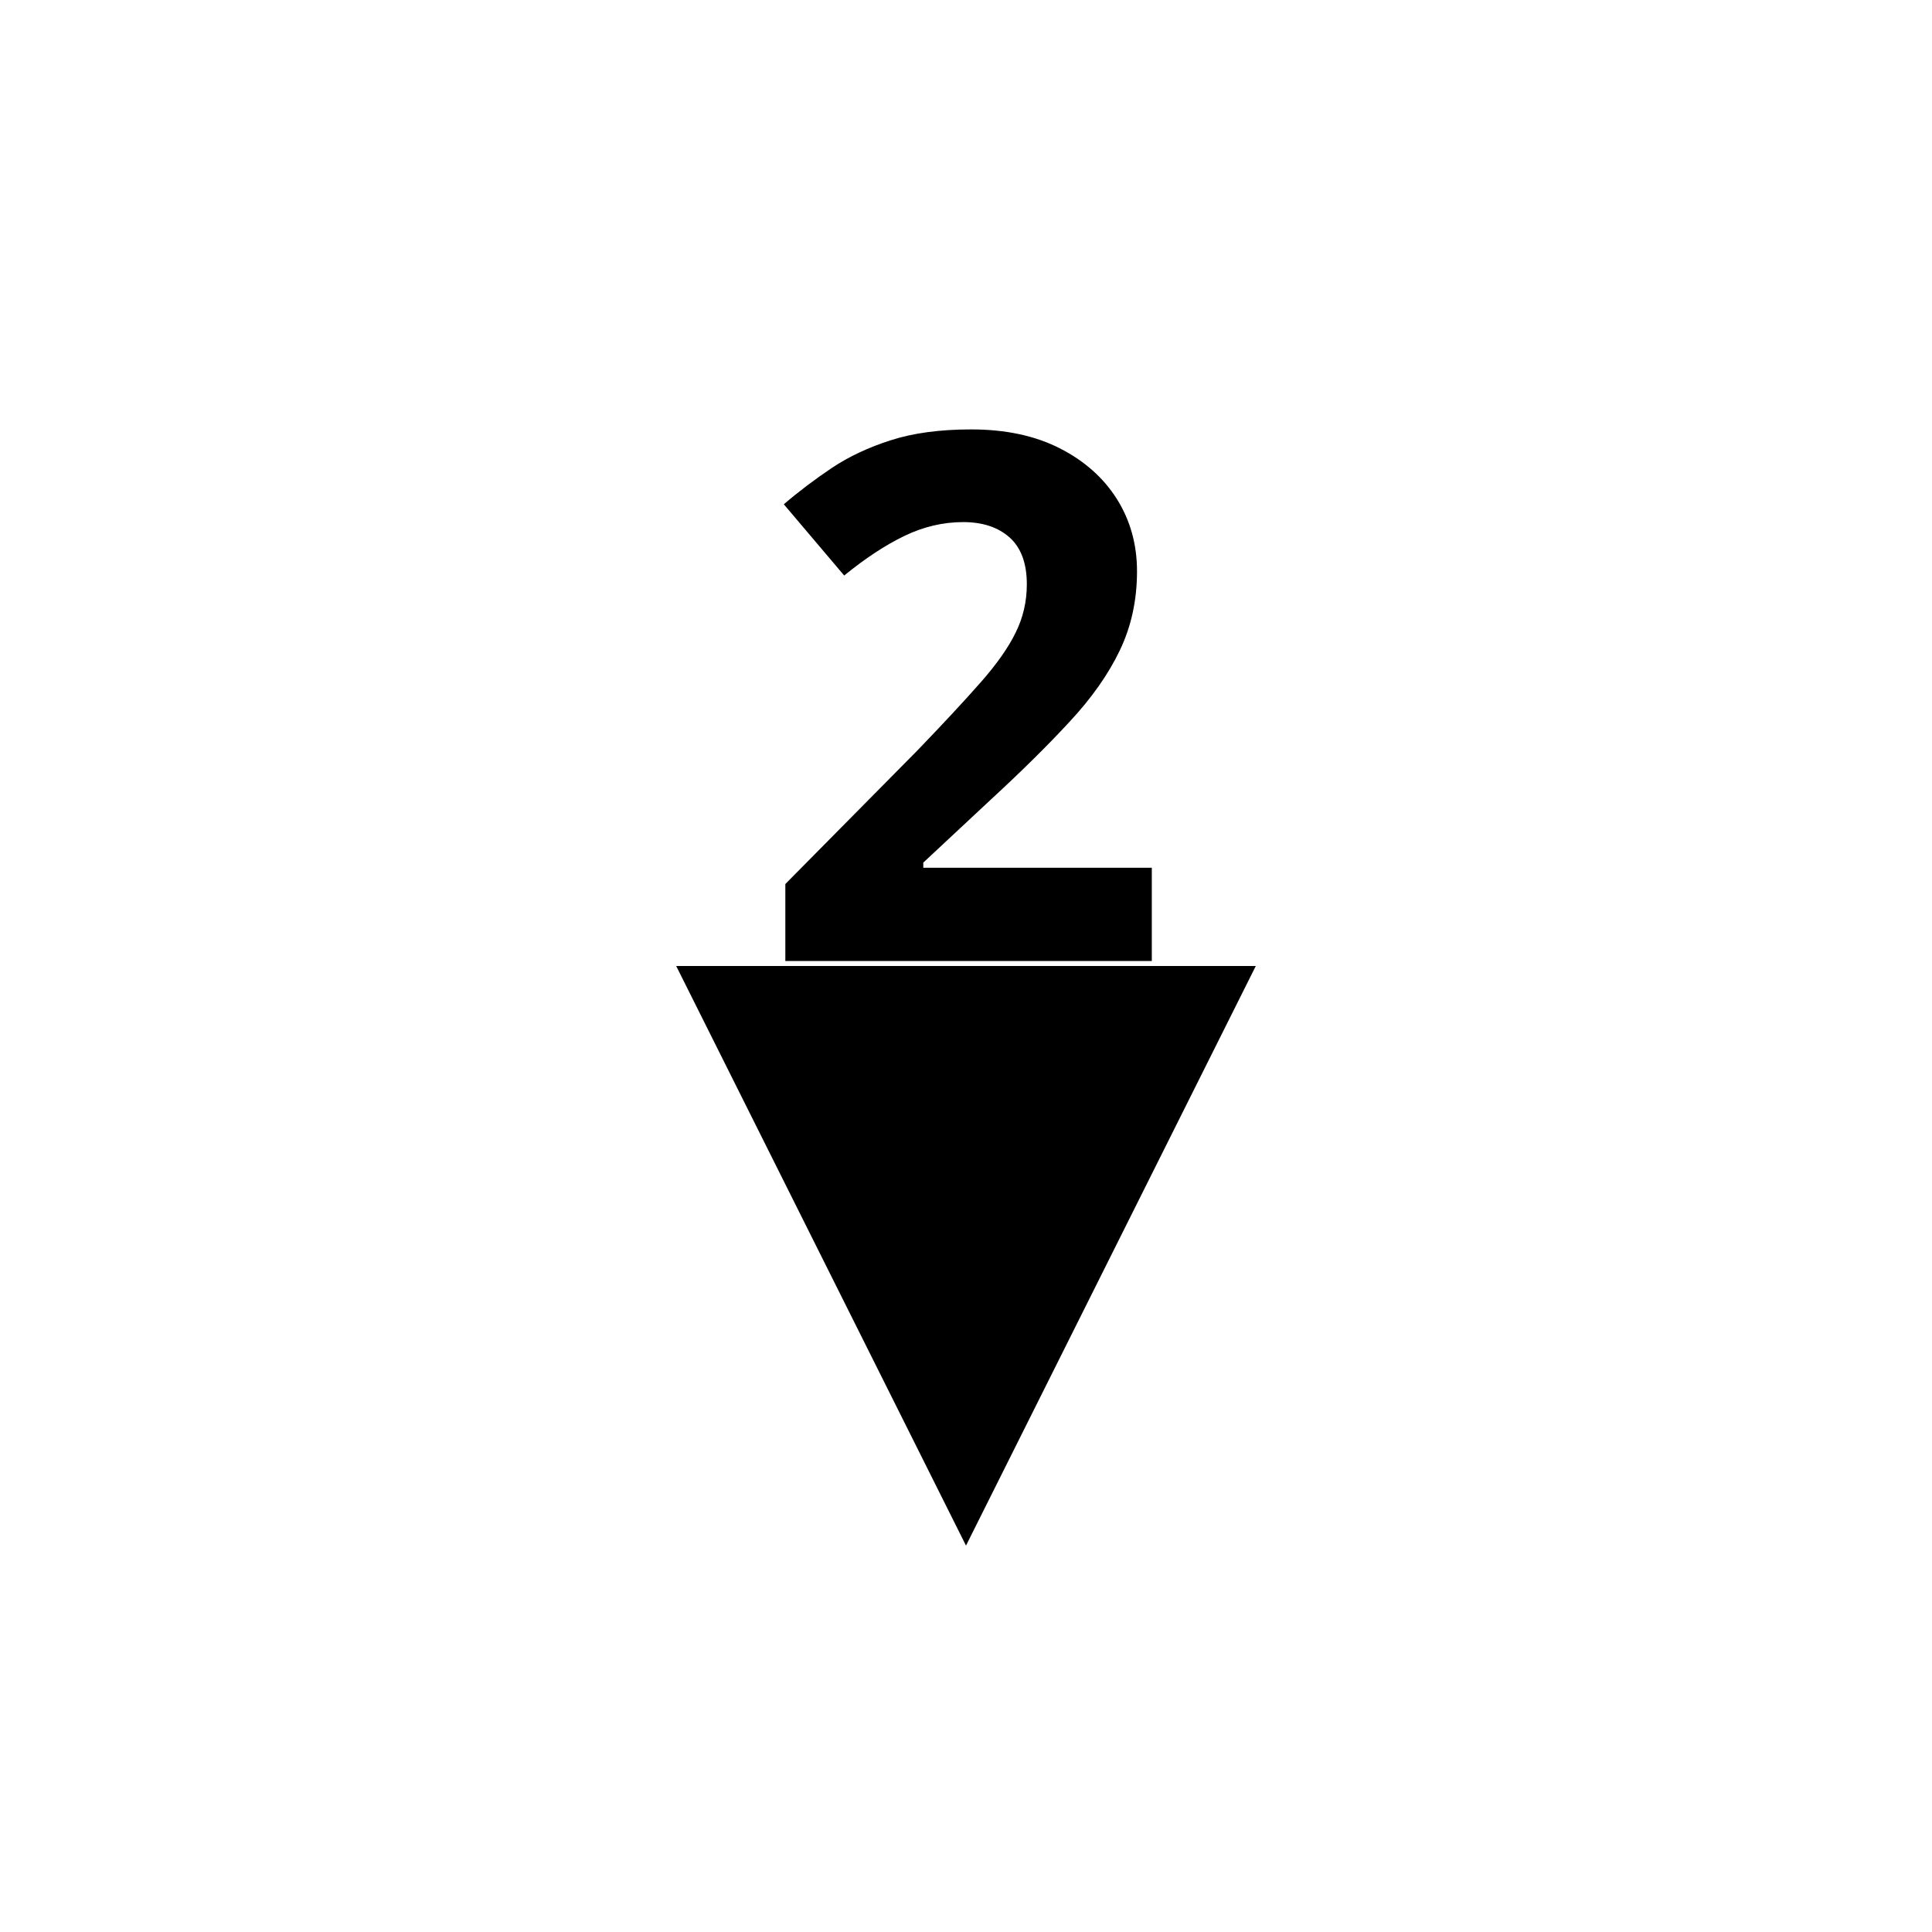
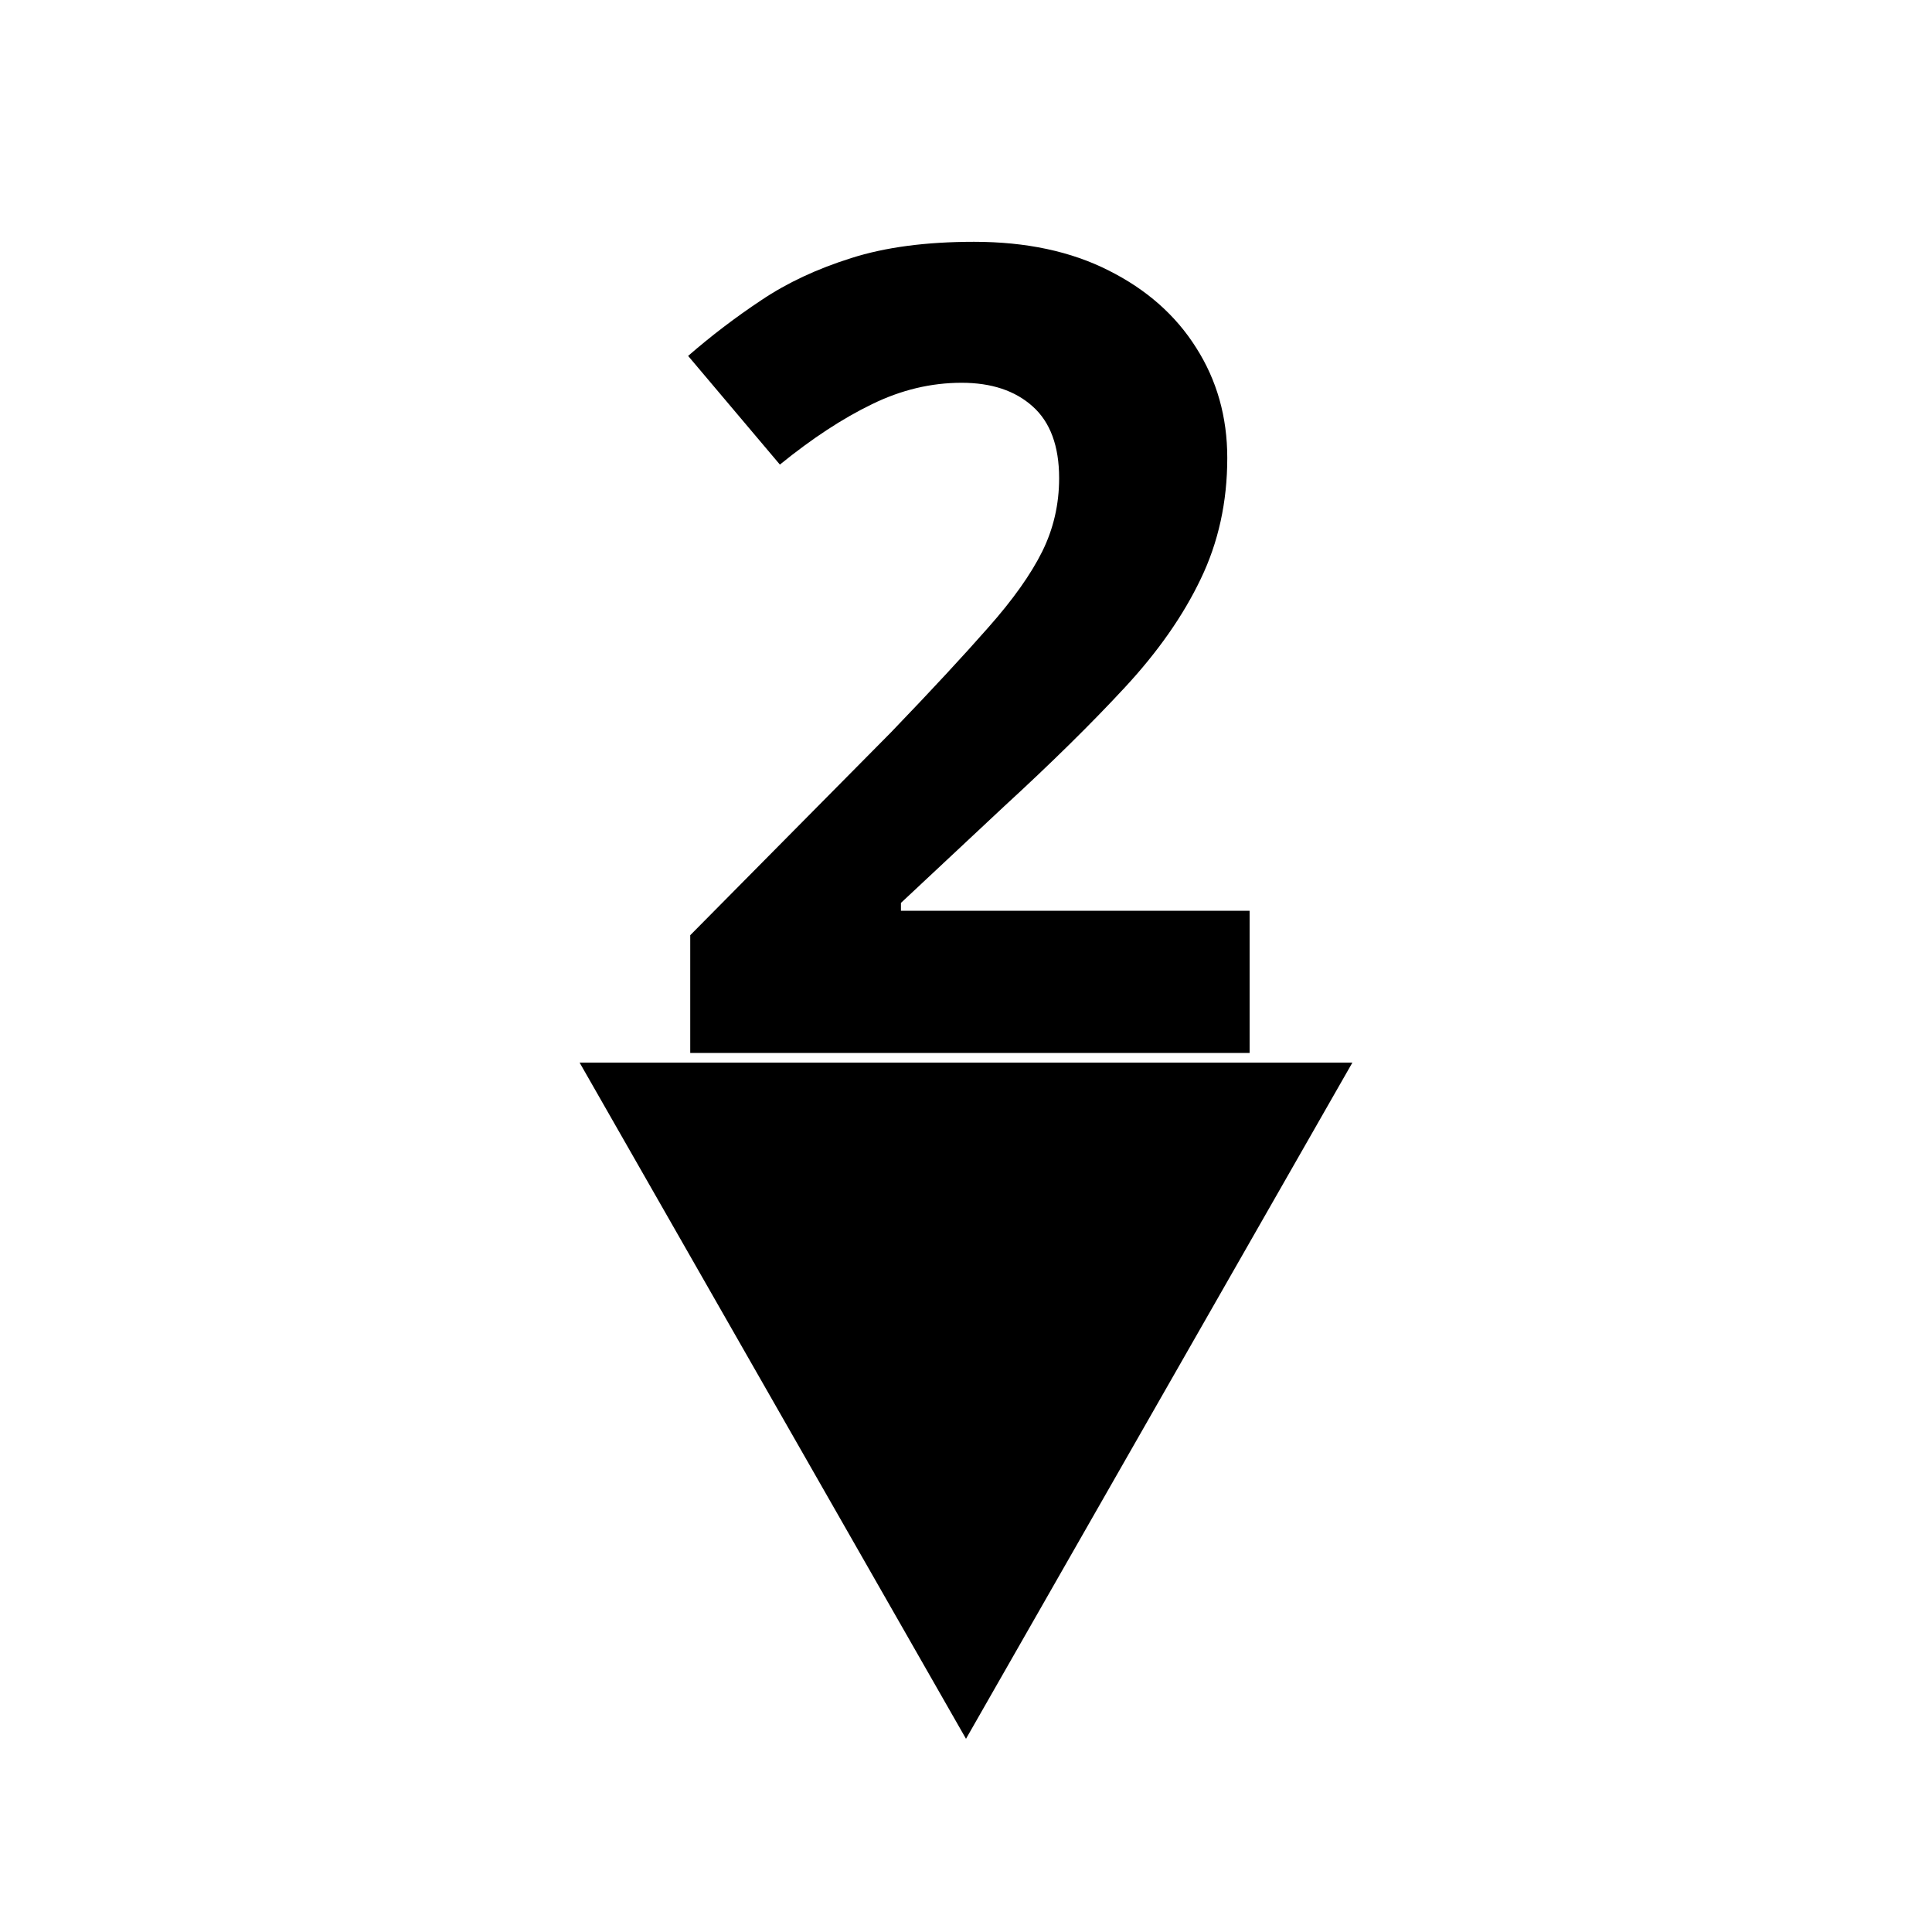
<svg xmlns="http://www.w3.org/2000/svg" xml:space="preserve" style="shape-rendering:geometricPrecision; text-rendering:geometricPrecision; image-rendering:optimizeQuality; fill-rule:evenodd; clip-rule:evenodd" viewBox="0 0 100 100">
  <g id="HM3">
-     <polygon points="35,50 65,50 50,80" style="fill:black;" />
-     <text x="50%" y="35%" text-anchor="middle" dominant-baseline="central" font-family="Amasis MT Medium" letter-spacing="-0.075em" font-size="38" font-style="normal" font-weight="550" style="stroke: none; fill: rgb(0,0,0);">2</text>
+     <circle style="fill: rgb(255, 255, 255); fill-rule: nonzero; opacity: 0.2; " cx="50%" cy="50%" r="45%" />
+     <polygon points="30,55 70,55 50,90" style="fill:black;" />
+     <text x="50%" y="32%" text-anchor="middle" dominant-baseline="central" font-family="Amasis MT Medium" letter-spacing="0em" font-size="58" font-style="normal" font-weight="550" style="stroke: none; fill: rgb(0,0,0);">2</text>
  </g>
</svg>
